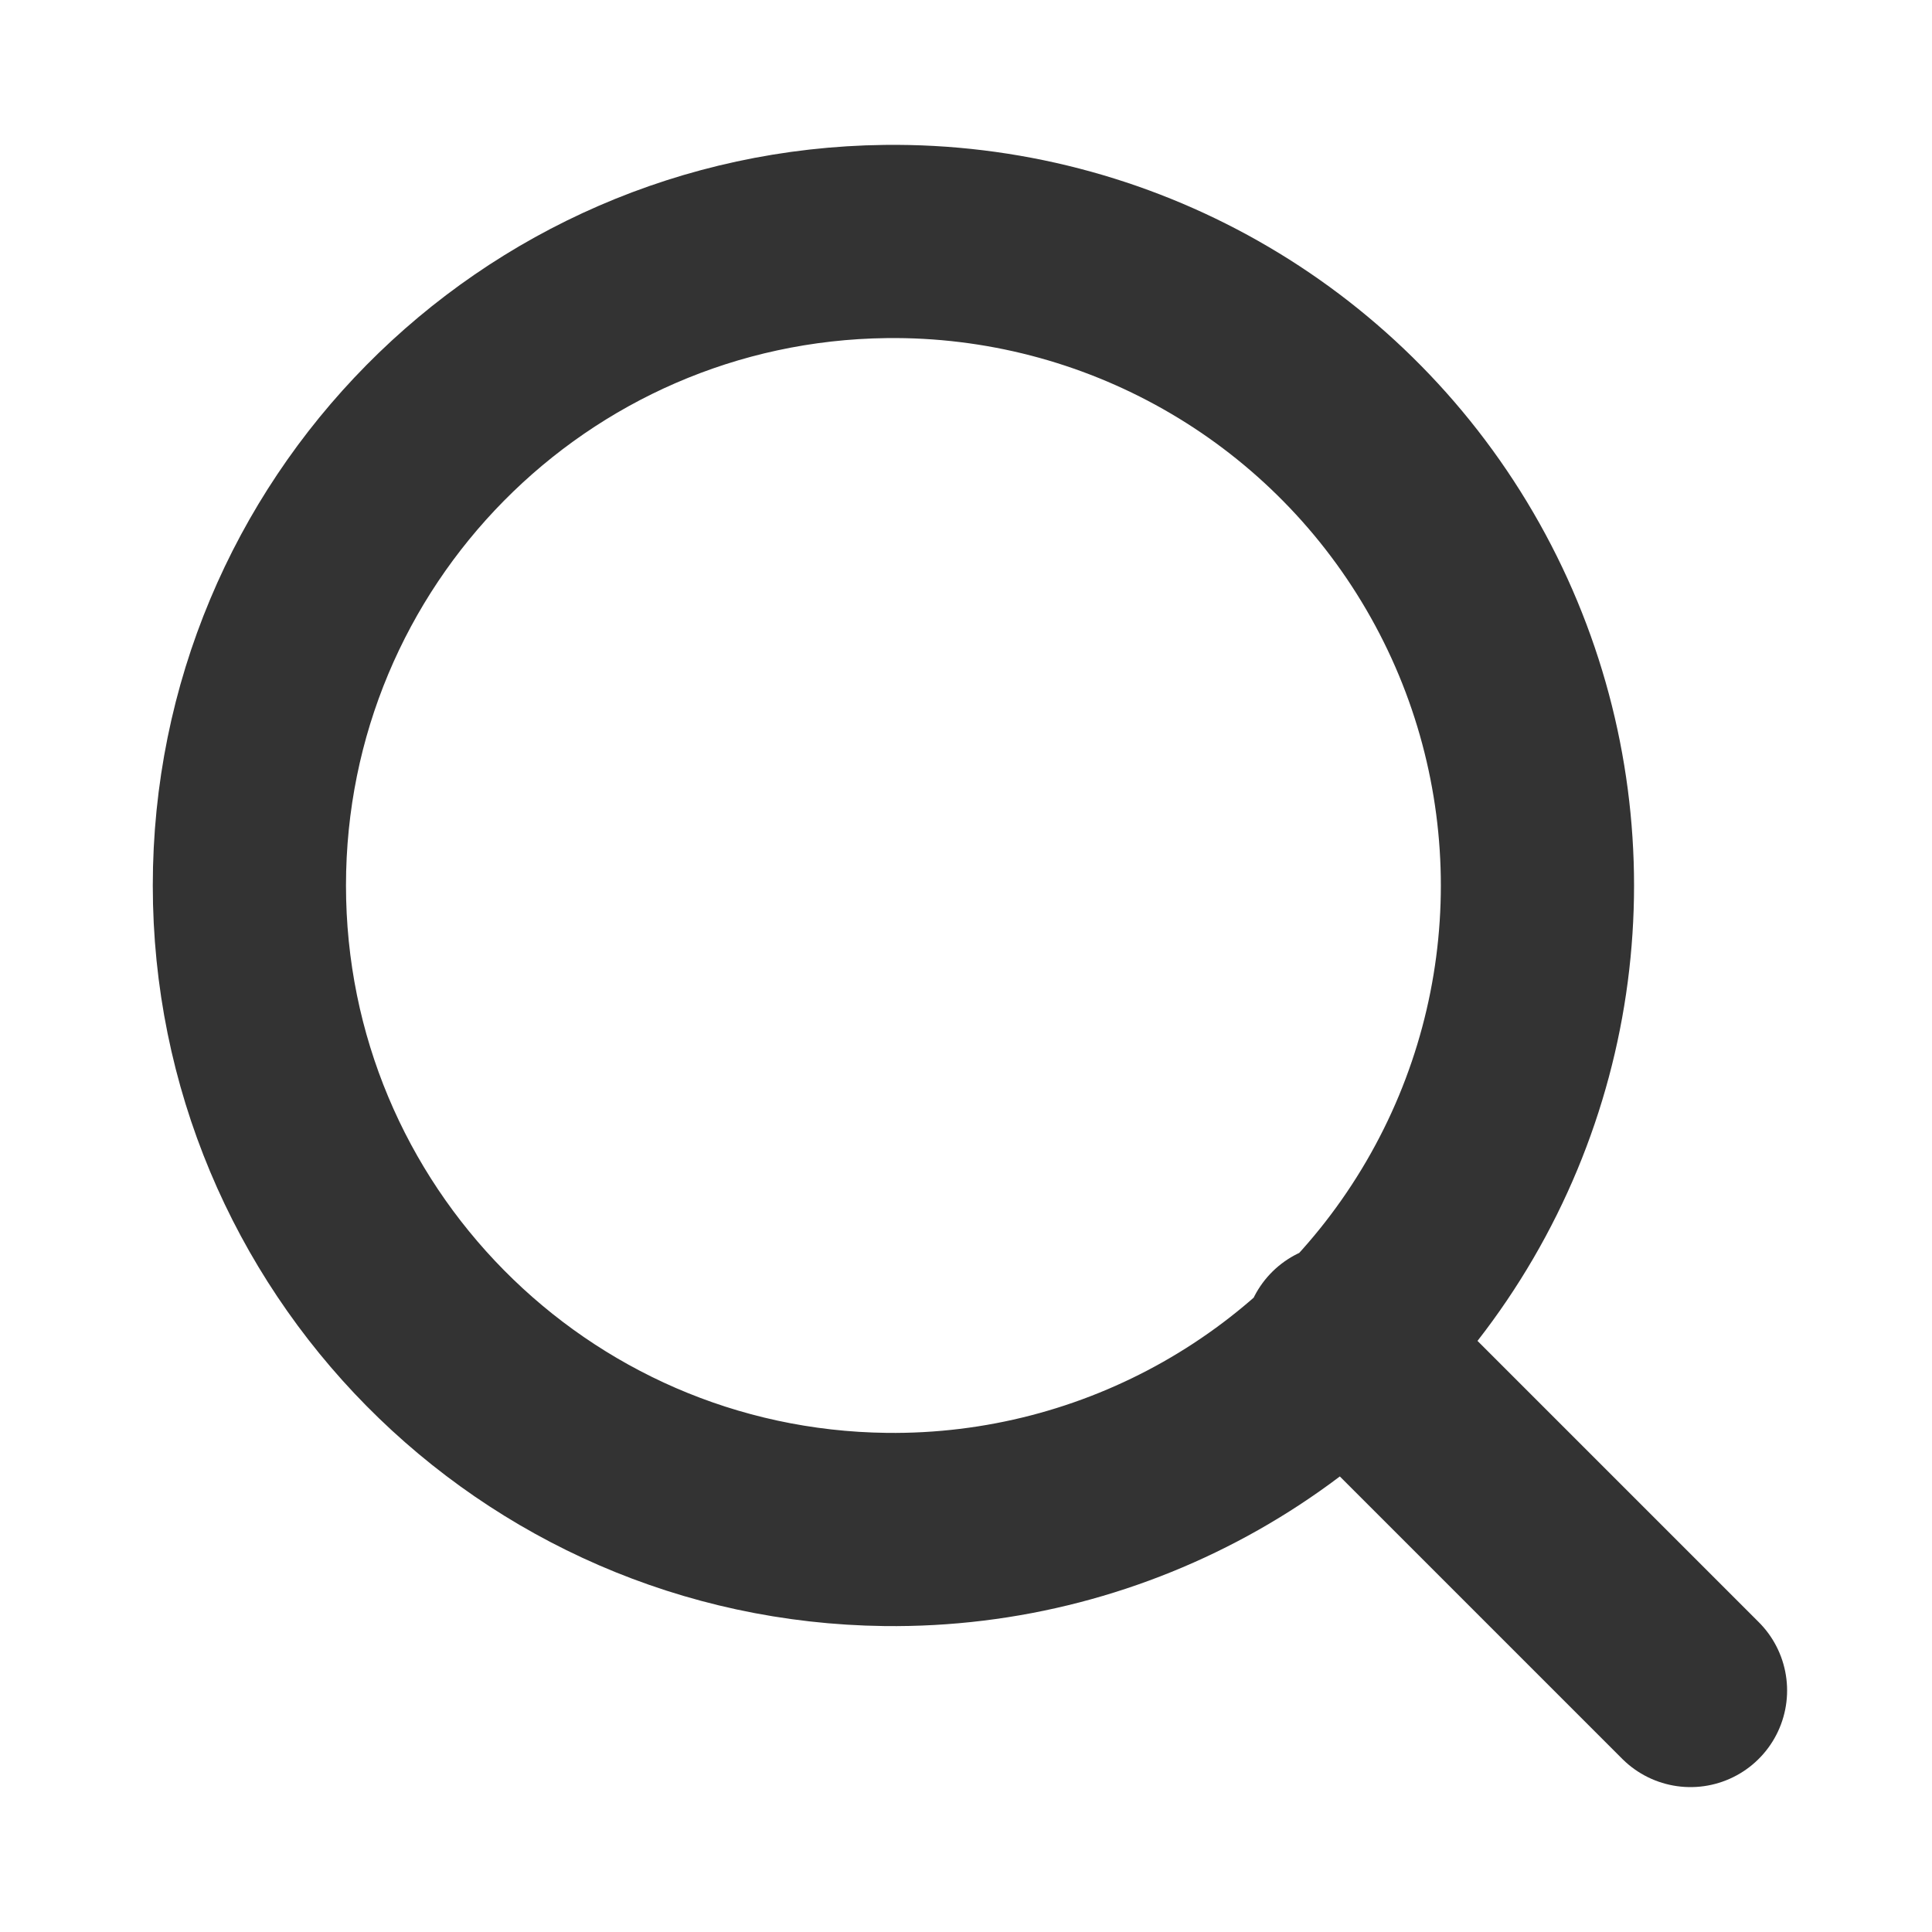
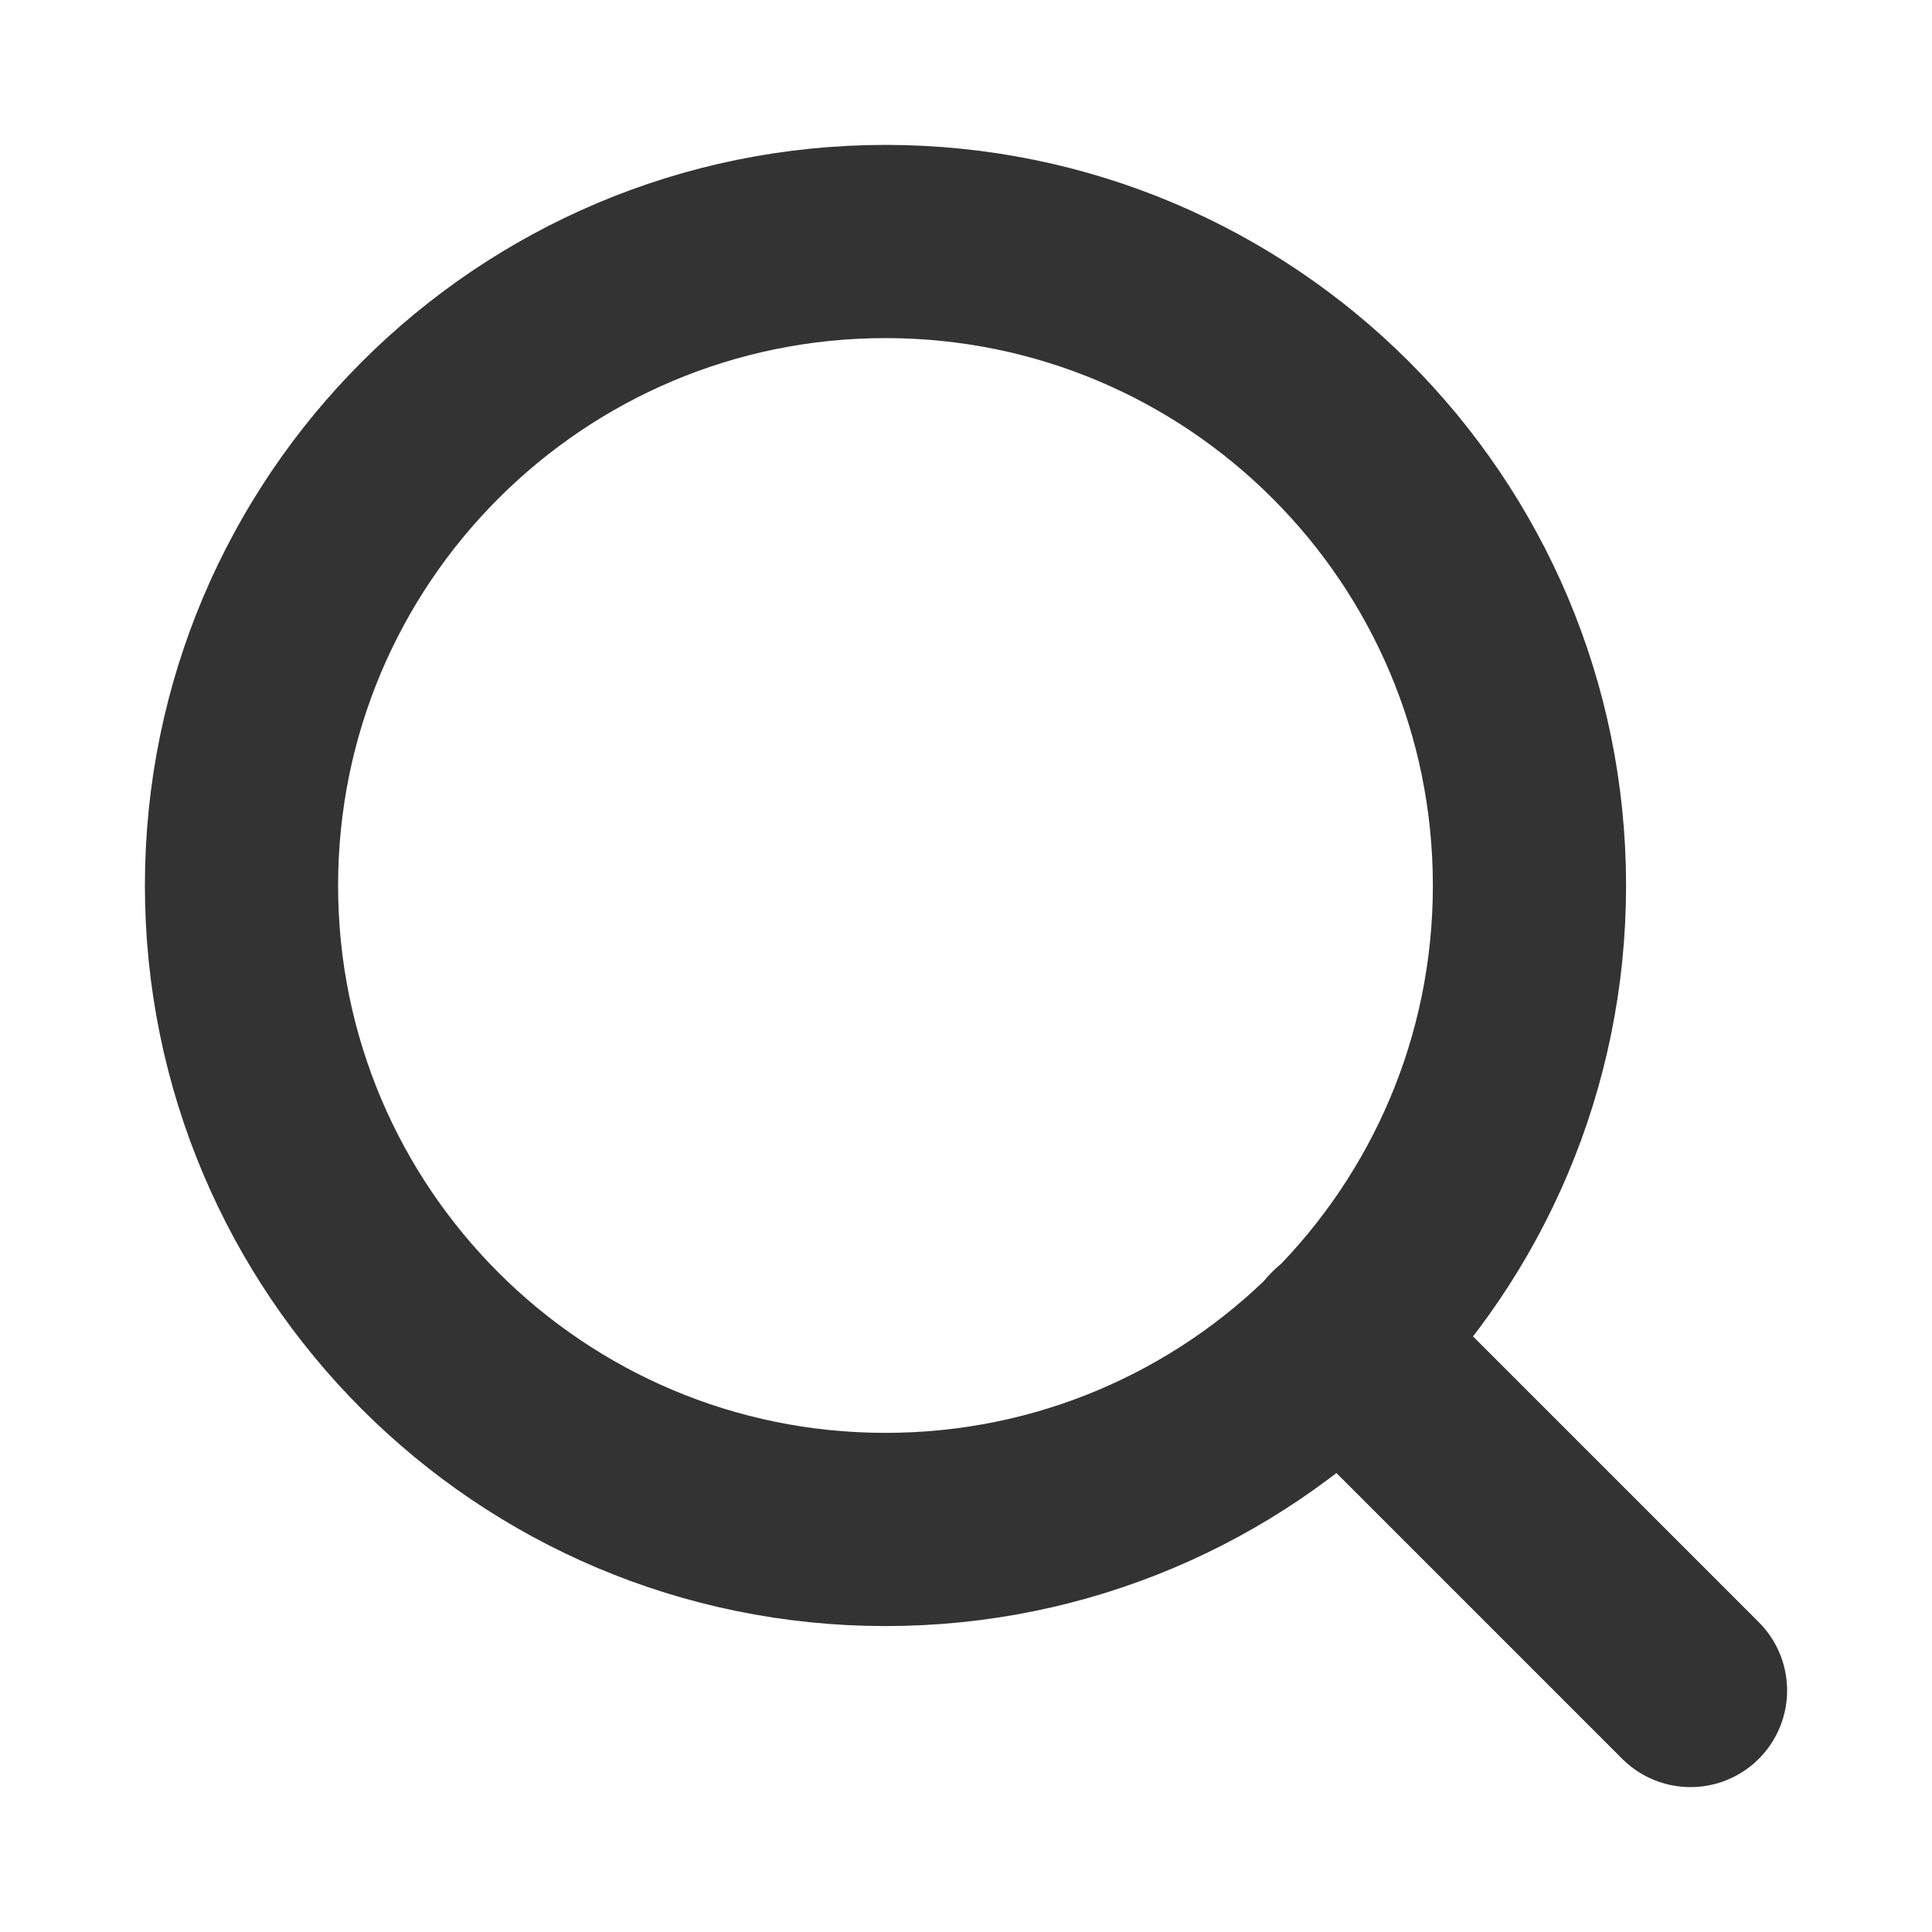
- <svg xmlns="http://www.w3.org/2000/svg" width="20" height="20" fill="none">
-   <path d="M9.167 15.833a6.667 6.667 0 100-13.333 6.667 6.667 0 000 13.333zM17.5 17.5l-3.625-3.625" stroke="#333" stroke-width="2" stroke-linecap="round" stroke-linejoin="round" />
+ <svg xmlns="http://www.w3.org/2000/svg" width="20" height="20" viewBox="0 0 20 20" fill="none">
+   <path d="M9.167 15.833C12.849 15.833 15.833 12.849 15.833 9.167C15.833 5.485 12.849 2.5 9.167 2.5C5.485 2.5 2.5 5.485 2.5 9.167C2.5 12.849 5.485 15.833 9.167 15.833Z" stroke="#333333" stroke-width="2" stroke-linecap="round" stroke-linejoin="round" />
+   <path d="M17.5 17.5L13.875 13.875" stroke="#333333" stroke-width="2" stroke-linecap="round" stroke-linejoin="round" />
</svg>
